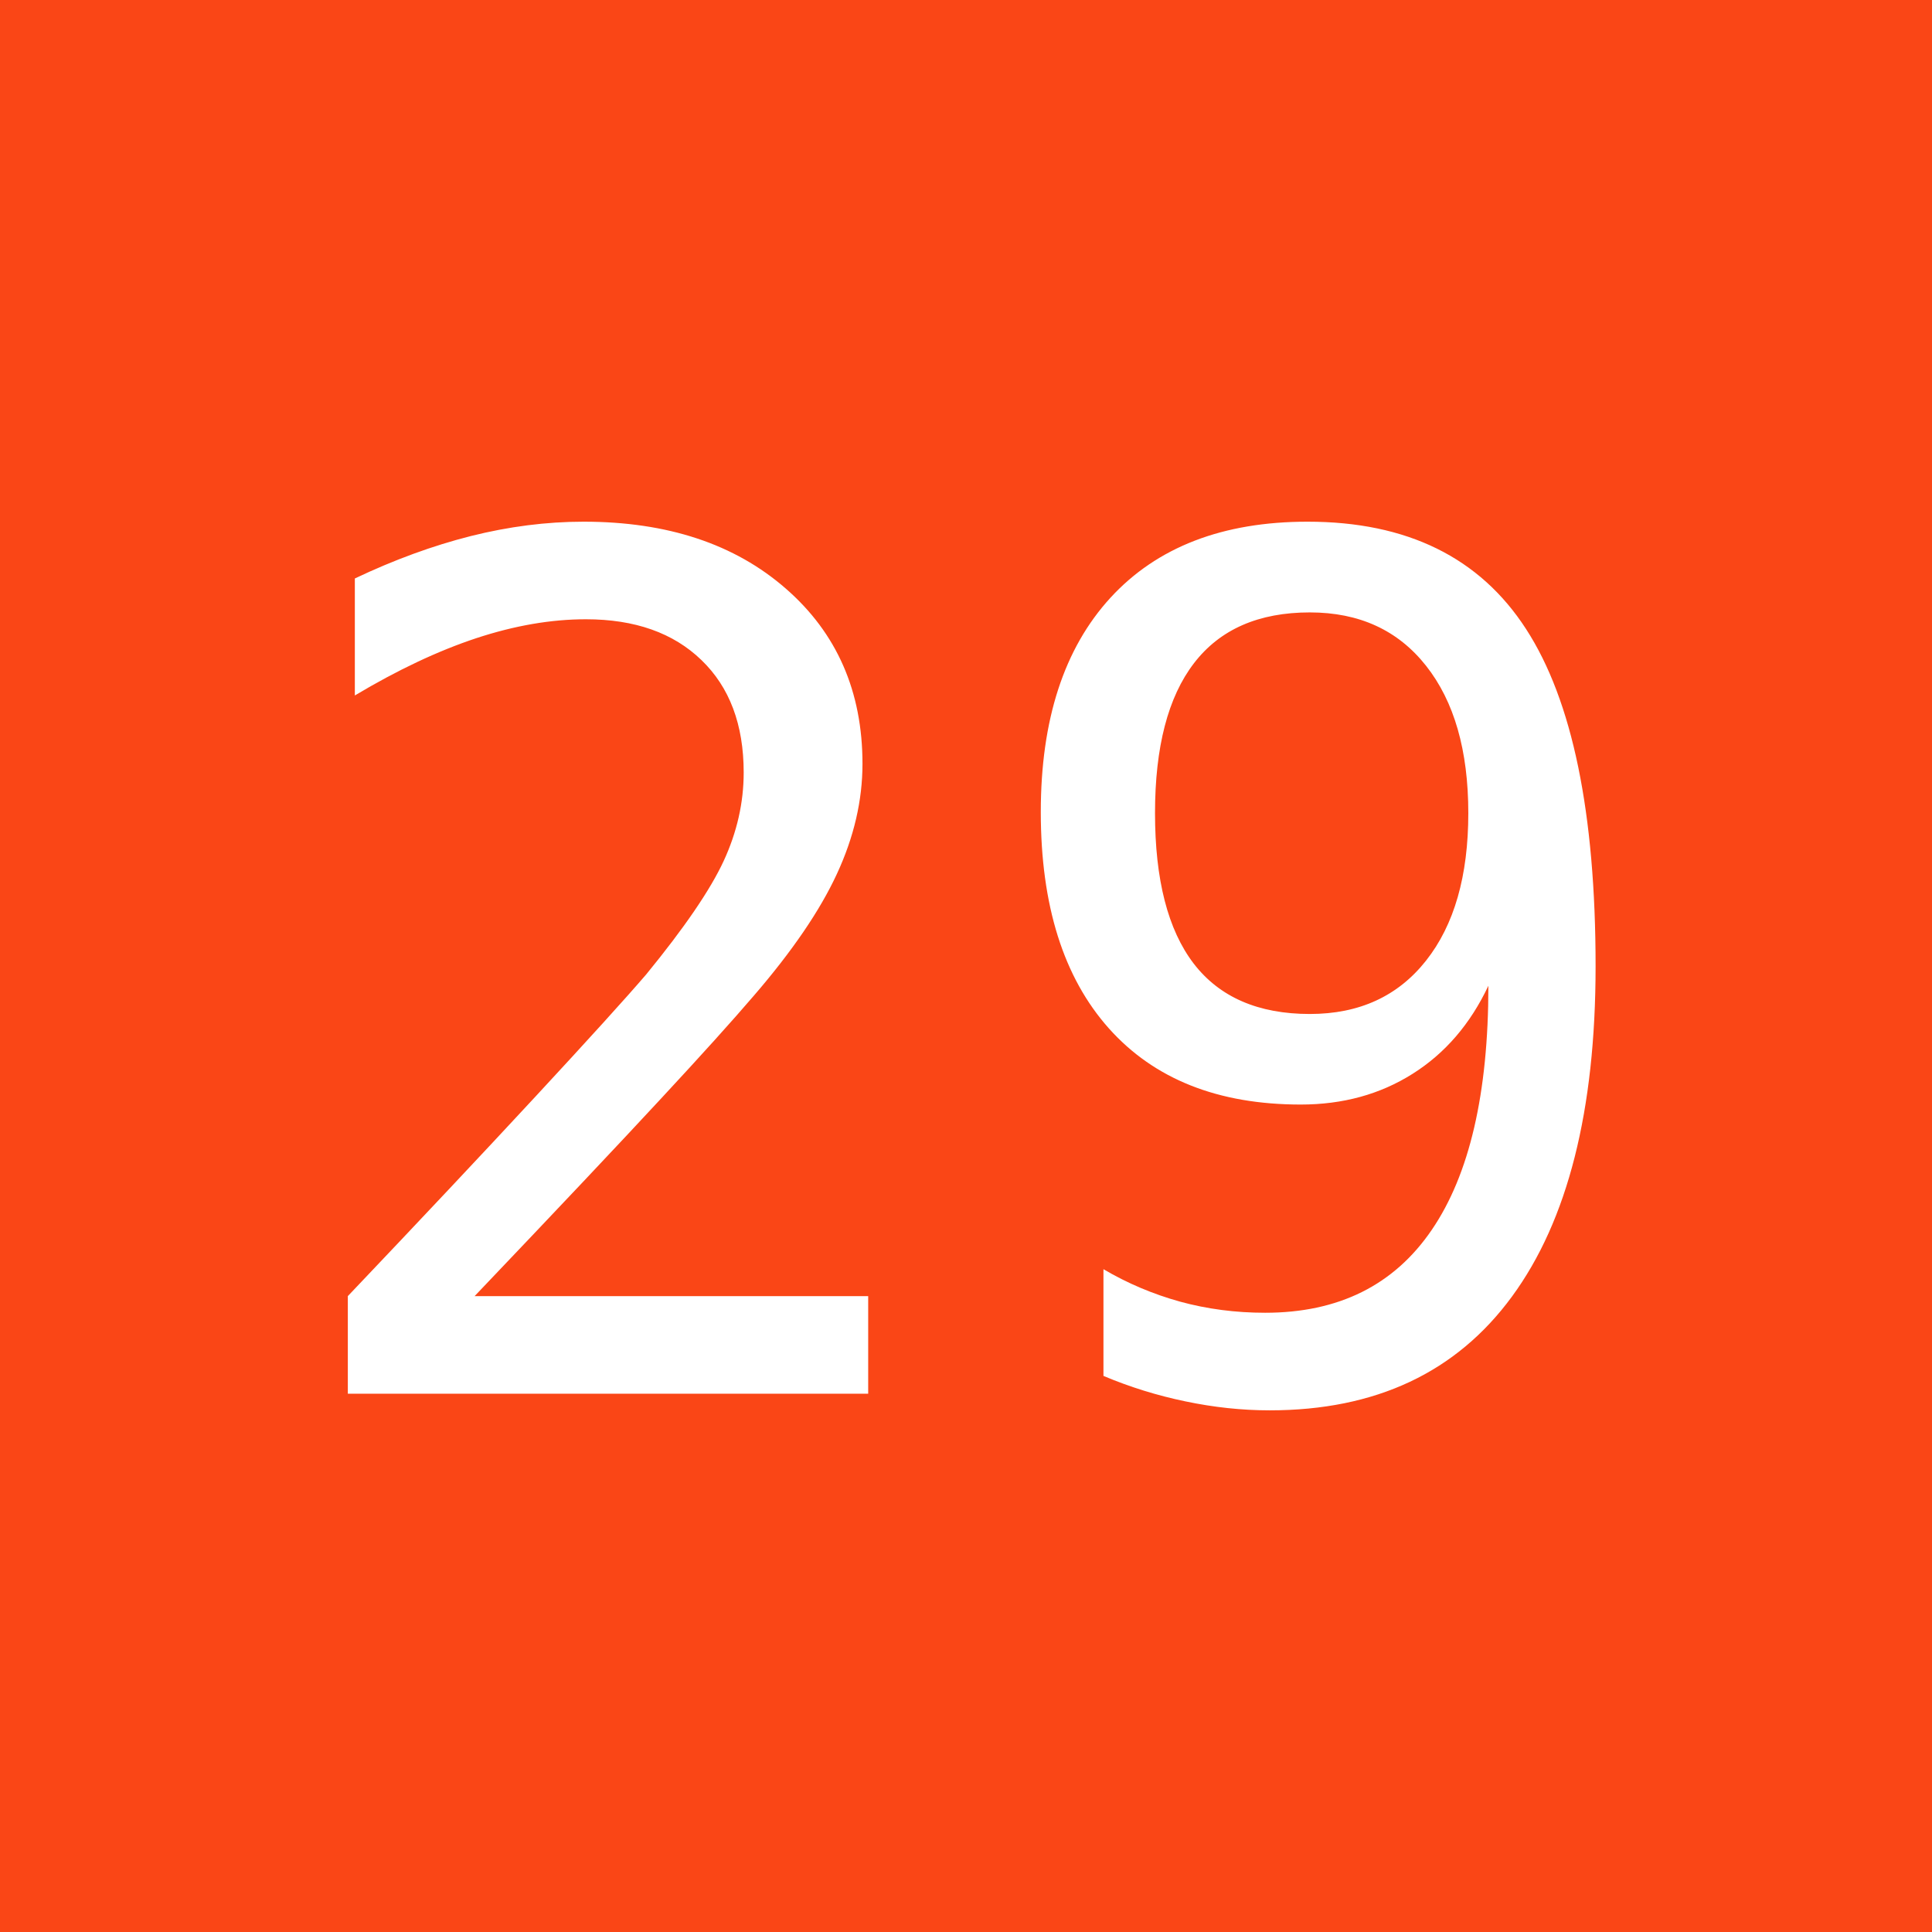
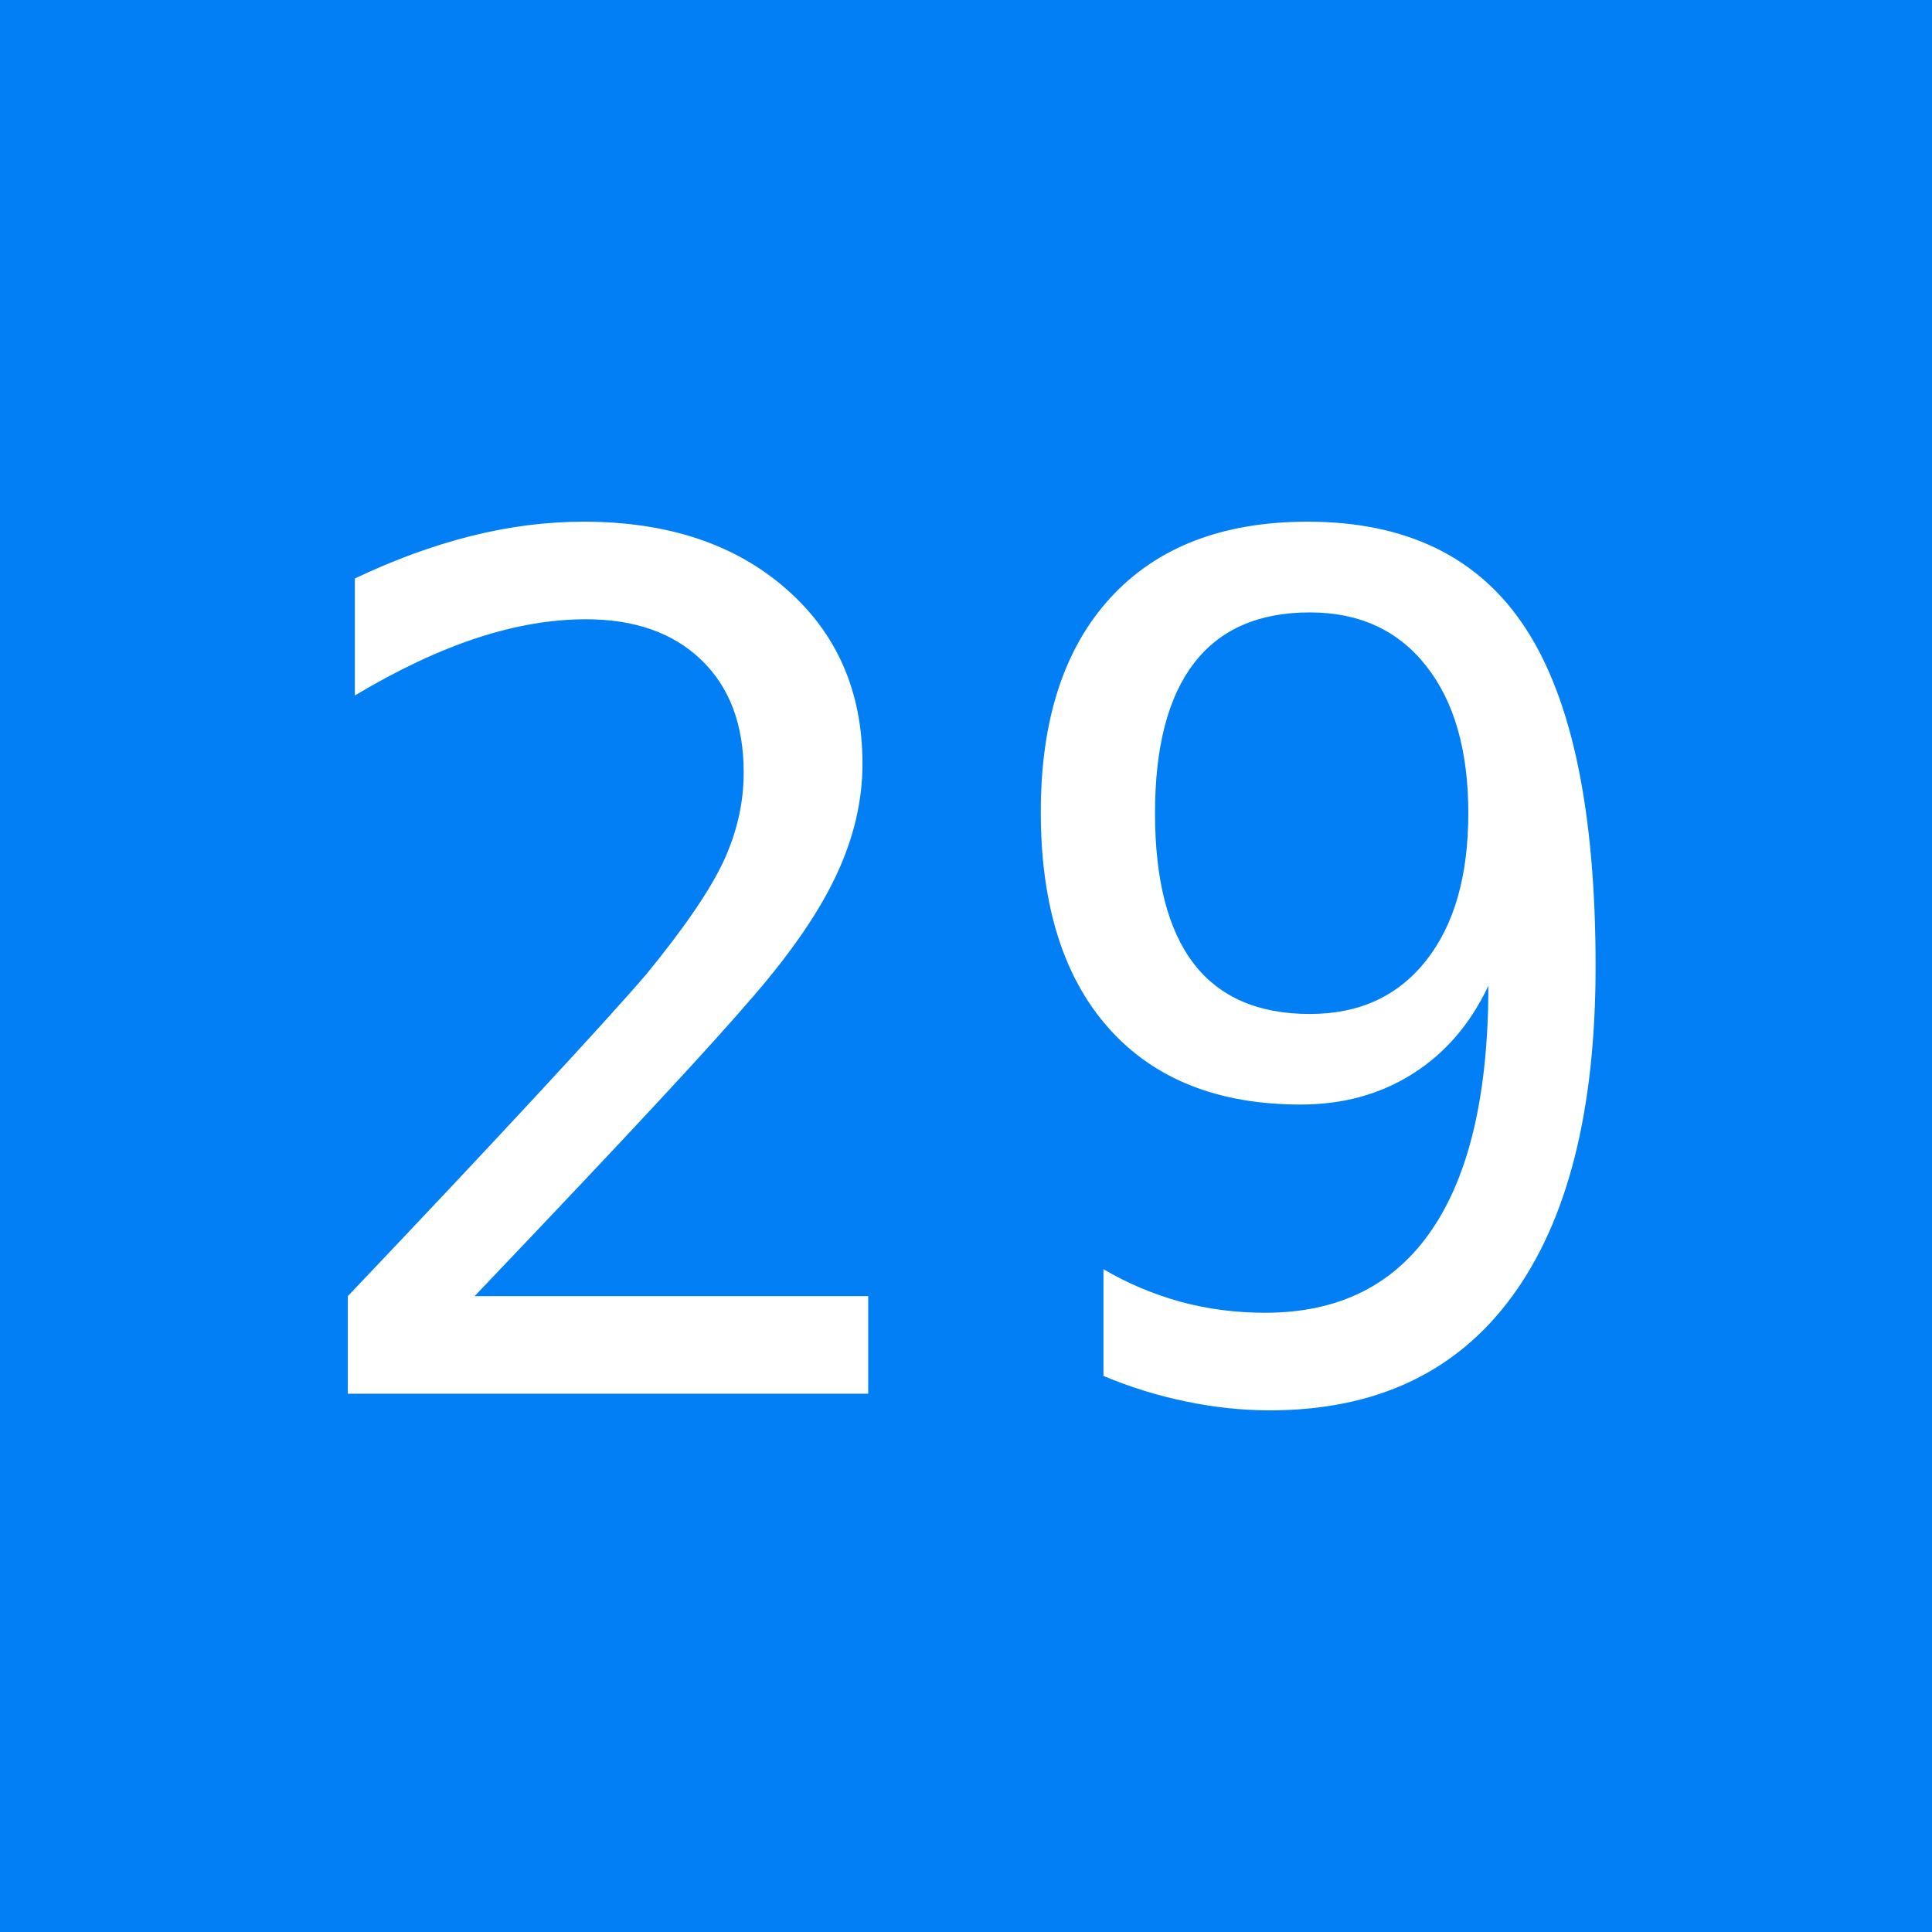
<svg xmlns="http://www.w3.org/2000/svg" width="52.211mm" height="52.211mm" viewBox="0 0 185 185" id="svg2" version="1.1">
  <defs id="defs4" />
  <g id="layer1" transform="translate(-125.5531,-92.80733)" style="display:inline">
-     <path style="opacity:1;fill:#fa4616;fill-opacity:1" d="m 125.553,185.307 0,-92.5 92.5,0 92.5,0 0,92.5 0,92.5 -92.5,0 -92.5,0 0,-92.5 z" id="path5020" />
+     <path style="opacity:1;fill:#027ff4;fill-opacity:1" d="m 125.553,185.307 0,-92.5 92.5,0 92.5,0 0,92.5 0,92.5 -92.5,0 -92.5,0 0,-92.5 z" id="path5020" />
    <text xml:space="preserve" style="font-style:normal;font-weight:normal;font-size:40px;line-height:125%;font-family:sans-serif;letter-spacing:0px;word-spacing:0px;fill:#000000;fill-opacity:1;stroke:none;stroke-width:1px;stroke-linecap:butt;stroke-linejoin:miter;stroke-opacity:1" x="150.515" y="226.259" id="text5024">
      <tspan id="tspan5026" x="150.515" y="226.259" style="font-style:normal;font-variant:normal;font-weight:normal;font-stretch:normal;font-size:112.5px;font-family:monospace;-inkscape-font-specification:monospace;fill:#ffffff">29</tspan>
    </text>
  </g>
</svg>
